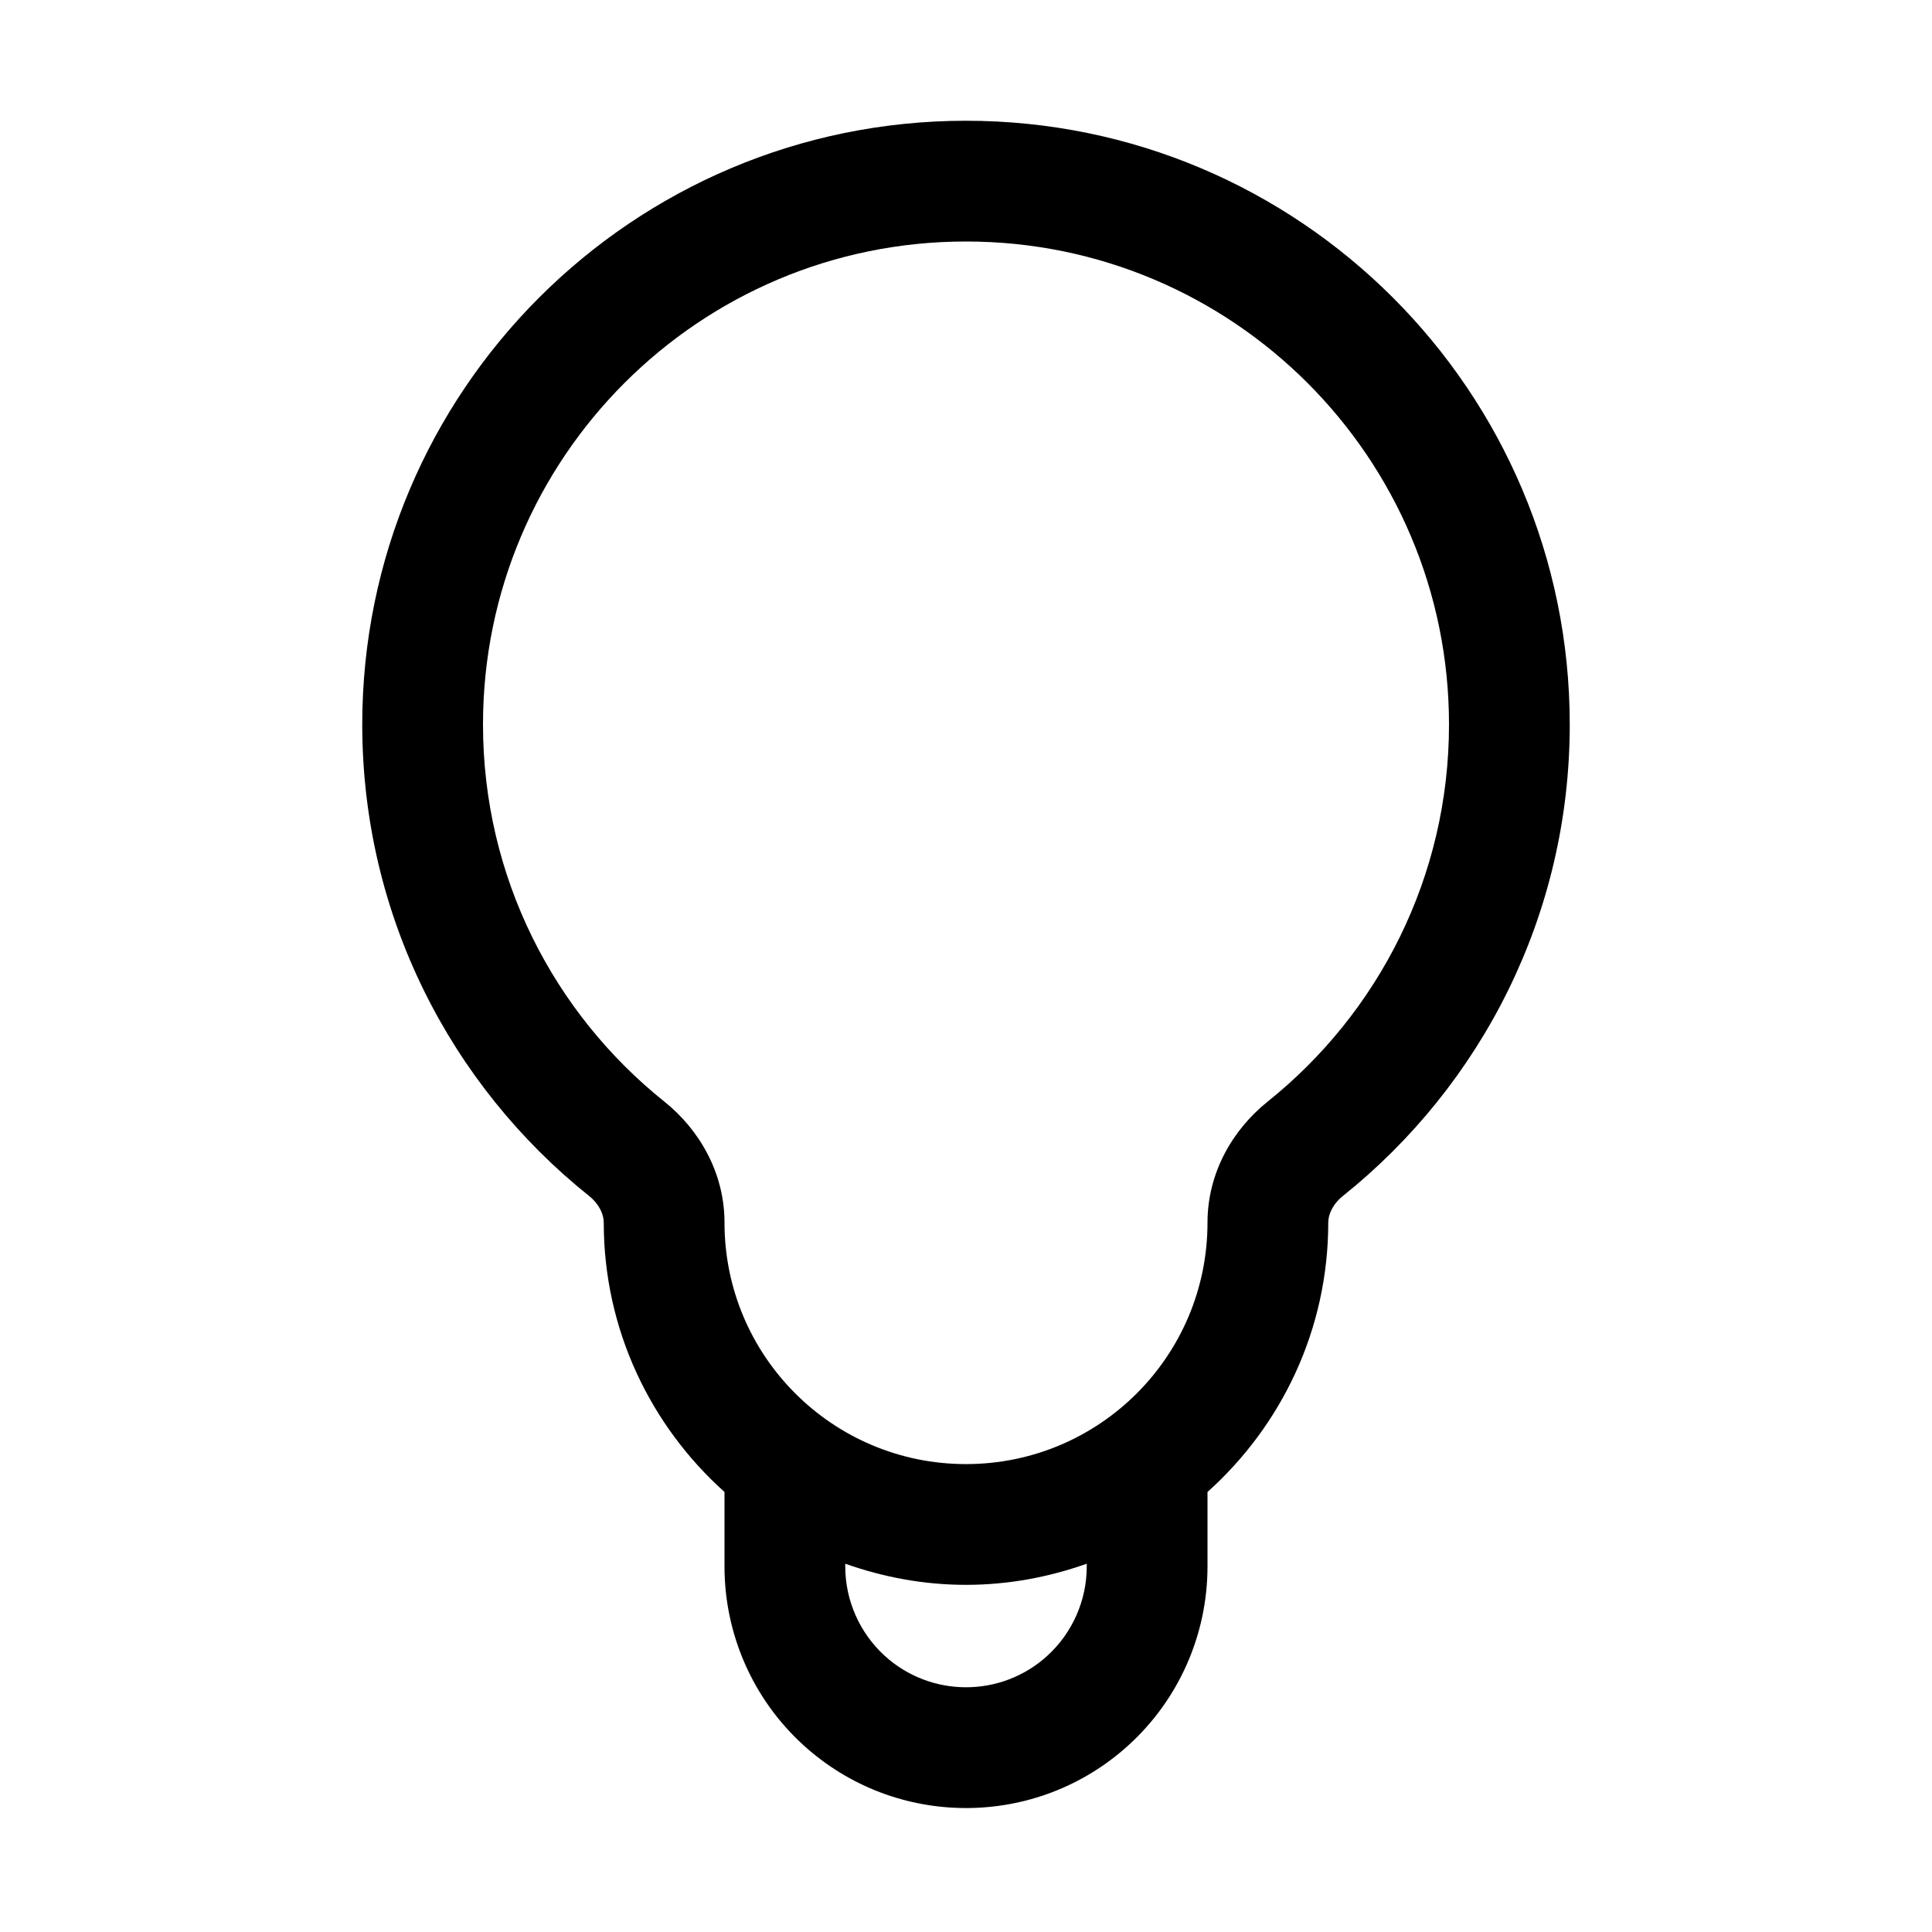
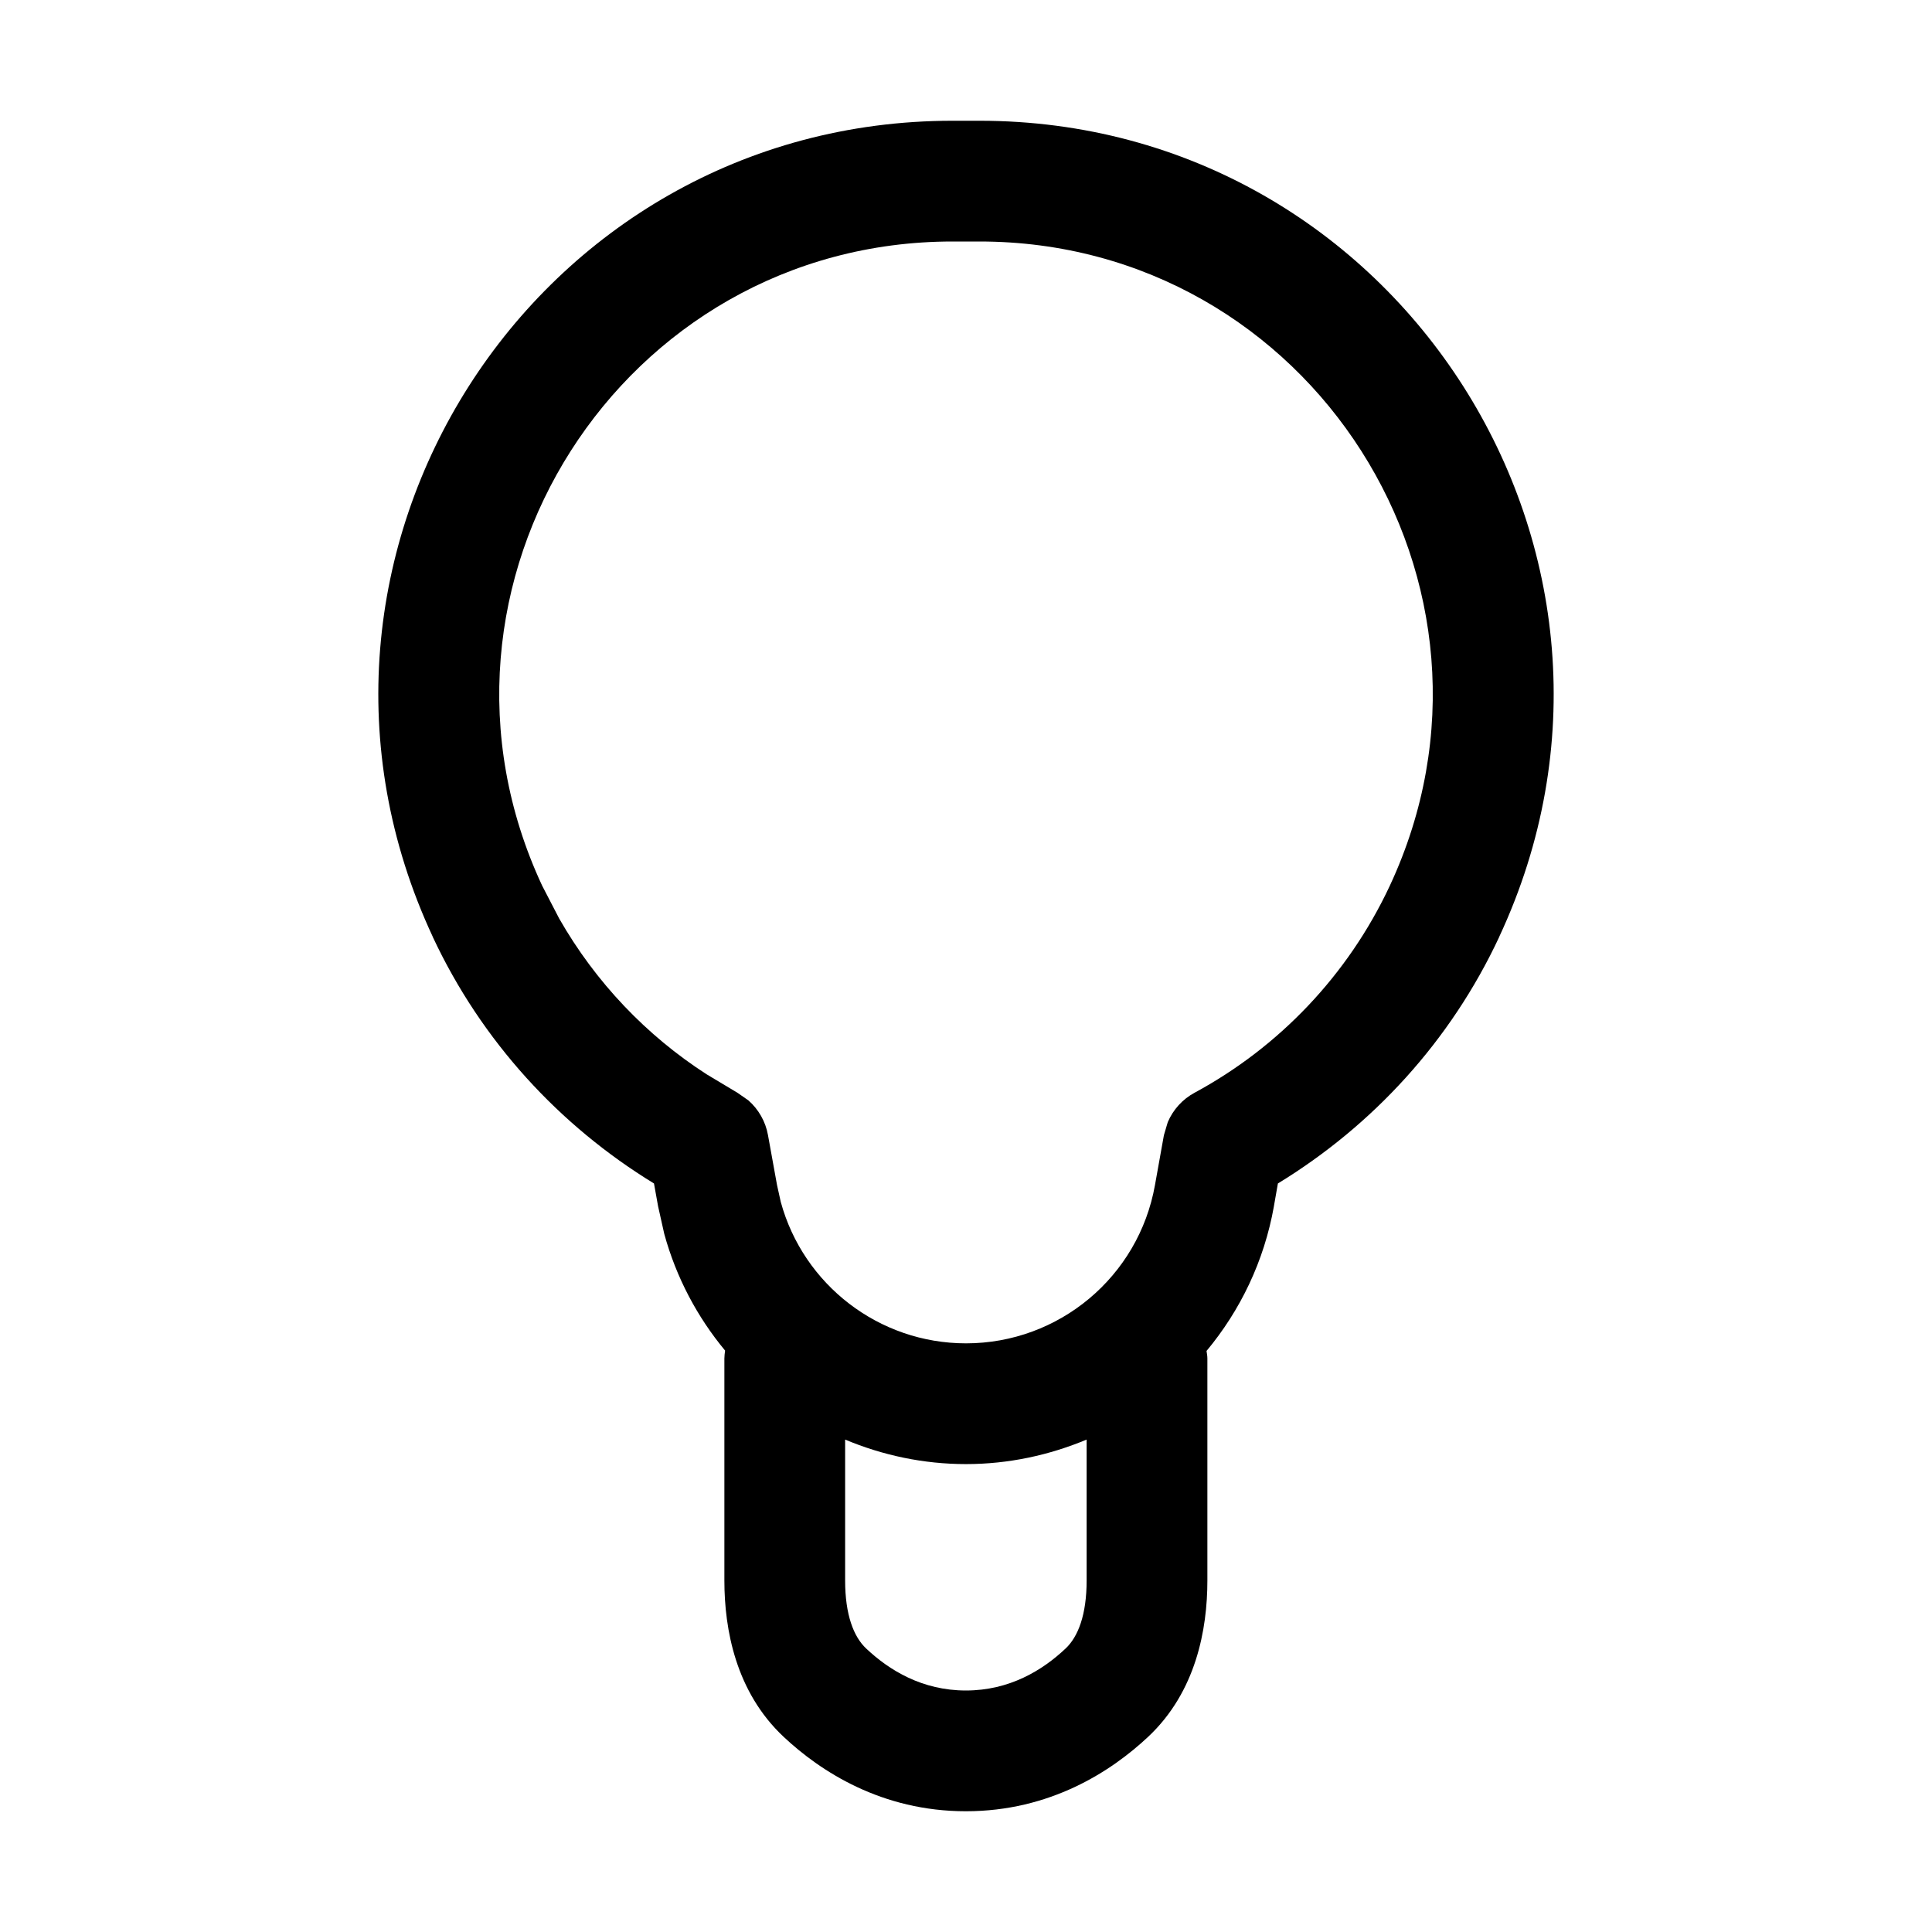
<svg xmlns="http://www.w3.org/2000/svg" width="16" height="16" viewBox="0 0 16 16" fill="none">
-   <path d="M8 1C10.761 1 13 3.239 13 6C13 7.581 12.265 8.989 11.122 9.904C11.035 9.974 11 10.059 11 10.125C11 11.012 10.612 11.807 10 12.356V12.973C10 13.536 9.763 14.074 9.346 14.453C8.583 15.147 7.417 15.147 6.654 14.453C6.237 14.074 6 13.536 6 12.973V12.356C5.388 11.807 5 11.012 5 10.125C5 10.059 4.965 9.974 4.878 9.904C3.734 8.989 3 7.581 3 6C3 3.239 5.239 1 8 1ZM9 12.95C8.687 13.061 8.351 13.125 8 13.125C7.649 13.125 7.313 13.061 7 12.95V12.973C7 13.254 7.119 13.523 7.327 13.713C7.709 14.06 8.291 14.06 8.673 13.713C8.881 13.523 9 13.254 9 12.973V12.95ZM8 2C5.791 2 4 3.791 4 6C4 7.264 4.586 8.39 5.503 9.124C5.79 9.354 6 9.711 6 10.125C6 11.23 6.895 12.125 8 12.125C9.105 12.125 10 11.23 10 10.125C10 9.711 10.21 9.354 10.497 9.124C11.414 8.39 12 7.264 12 6C12 3.791 10.209 2 8 2Z" fill="black" style="fill:black;fill-opacity:1;" />
+   <path d="M8.111 1C11.586 1 13.885 4.609 12.416 7.758V7.759C12.012 8.624 11.366 9.323 10.583 9.801L10.55 9.989V9.99C10.469 10.445 10.271 10.853 9.992 11.188C9.995 11.209 9.999 11.229 9.999 11.25V13.089C9.999 13.494 9.905 14.011 9.509 14.383C9.202 14.671 8.696 15 7.999 15C7.302 15 6.796 14.671 6.489 14.383C6.093 14.011 5.999 13.494 5.999 13.089V11.25C5.999 11.228 6.002 11.207 6.005 11.185C5.775 10.908 5.6 10.58 5.501 10.218L5.45 9.99L5.416 9.801C4.634 9.323 3.988 8.623 3.584 7.759V7.758C2.115 4.609 4.414 1 7.889 1H8.111ZM8.999 11.922C8.69 12.051 8.353 12.125 8 12.125C7.647 12.125 7.309 12.052 6.999 11.922V13.089C6.999 13.372 7.069 13.555 7.174 13.653C7.365 13.833 7.638 14 7.999 14C8.36 14 8.633 13.833 8.824 13.653C8.929 13.555 8.999 13.372 8.999 13.089V11.922ZM7.889 2C5.146 2 3.331 4.849 4.49 7.335L4.631 7.607C4.933 8.136 5.354 8.576 5.852 8.897L6.106 9.049L6.198 9.113C6.282 9.187 6.34 9.288 6.36 9.4L6.435 9.814L6.466 9.954C6.653 10.639 7.278 11.125 8 11.125C8.77 11.125 9.43 10.573 9.565 9.814L9.639 9.401L9.671 9.293C9.715 9.19 9.793 9.103 9.894 9.049C10.589 8.673 11.162 8.079 11.51 7.335C12.669 4.849 10.855 2 8.111 2H7.889Z" fill="black" style="fill:black;fill-opacity:1;" />
</svg>
